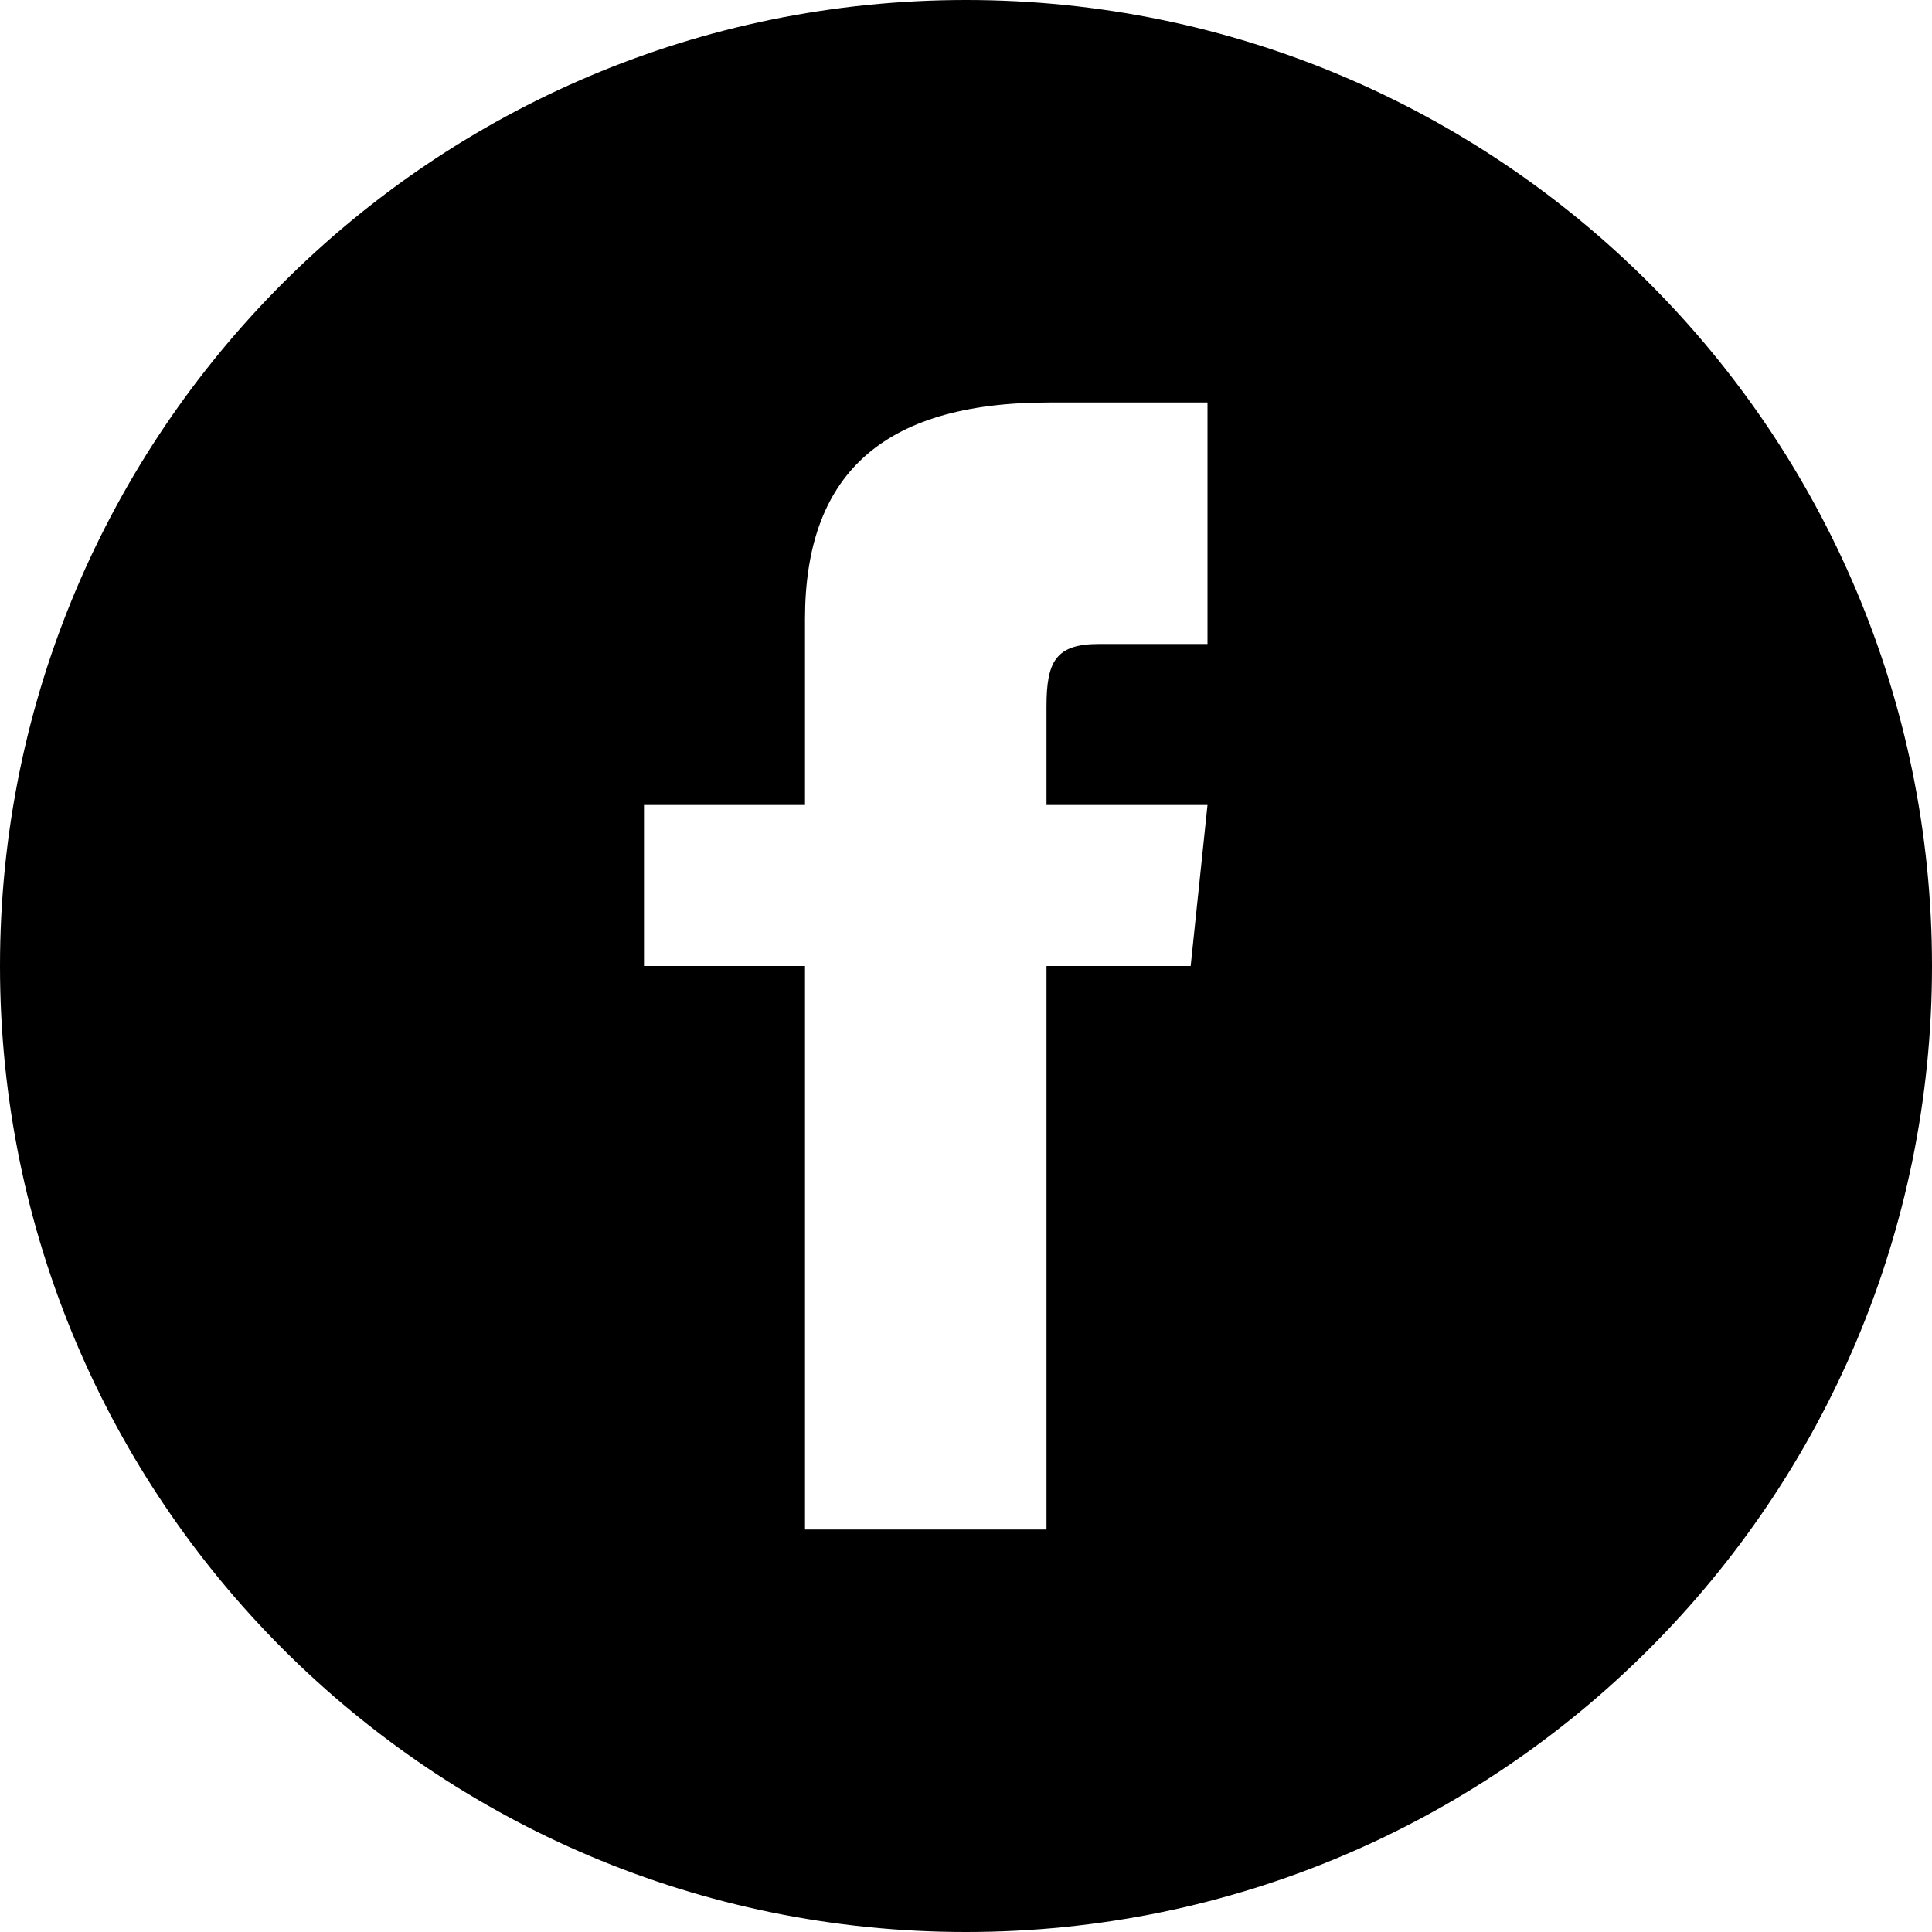
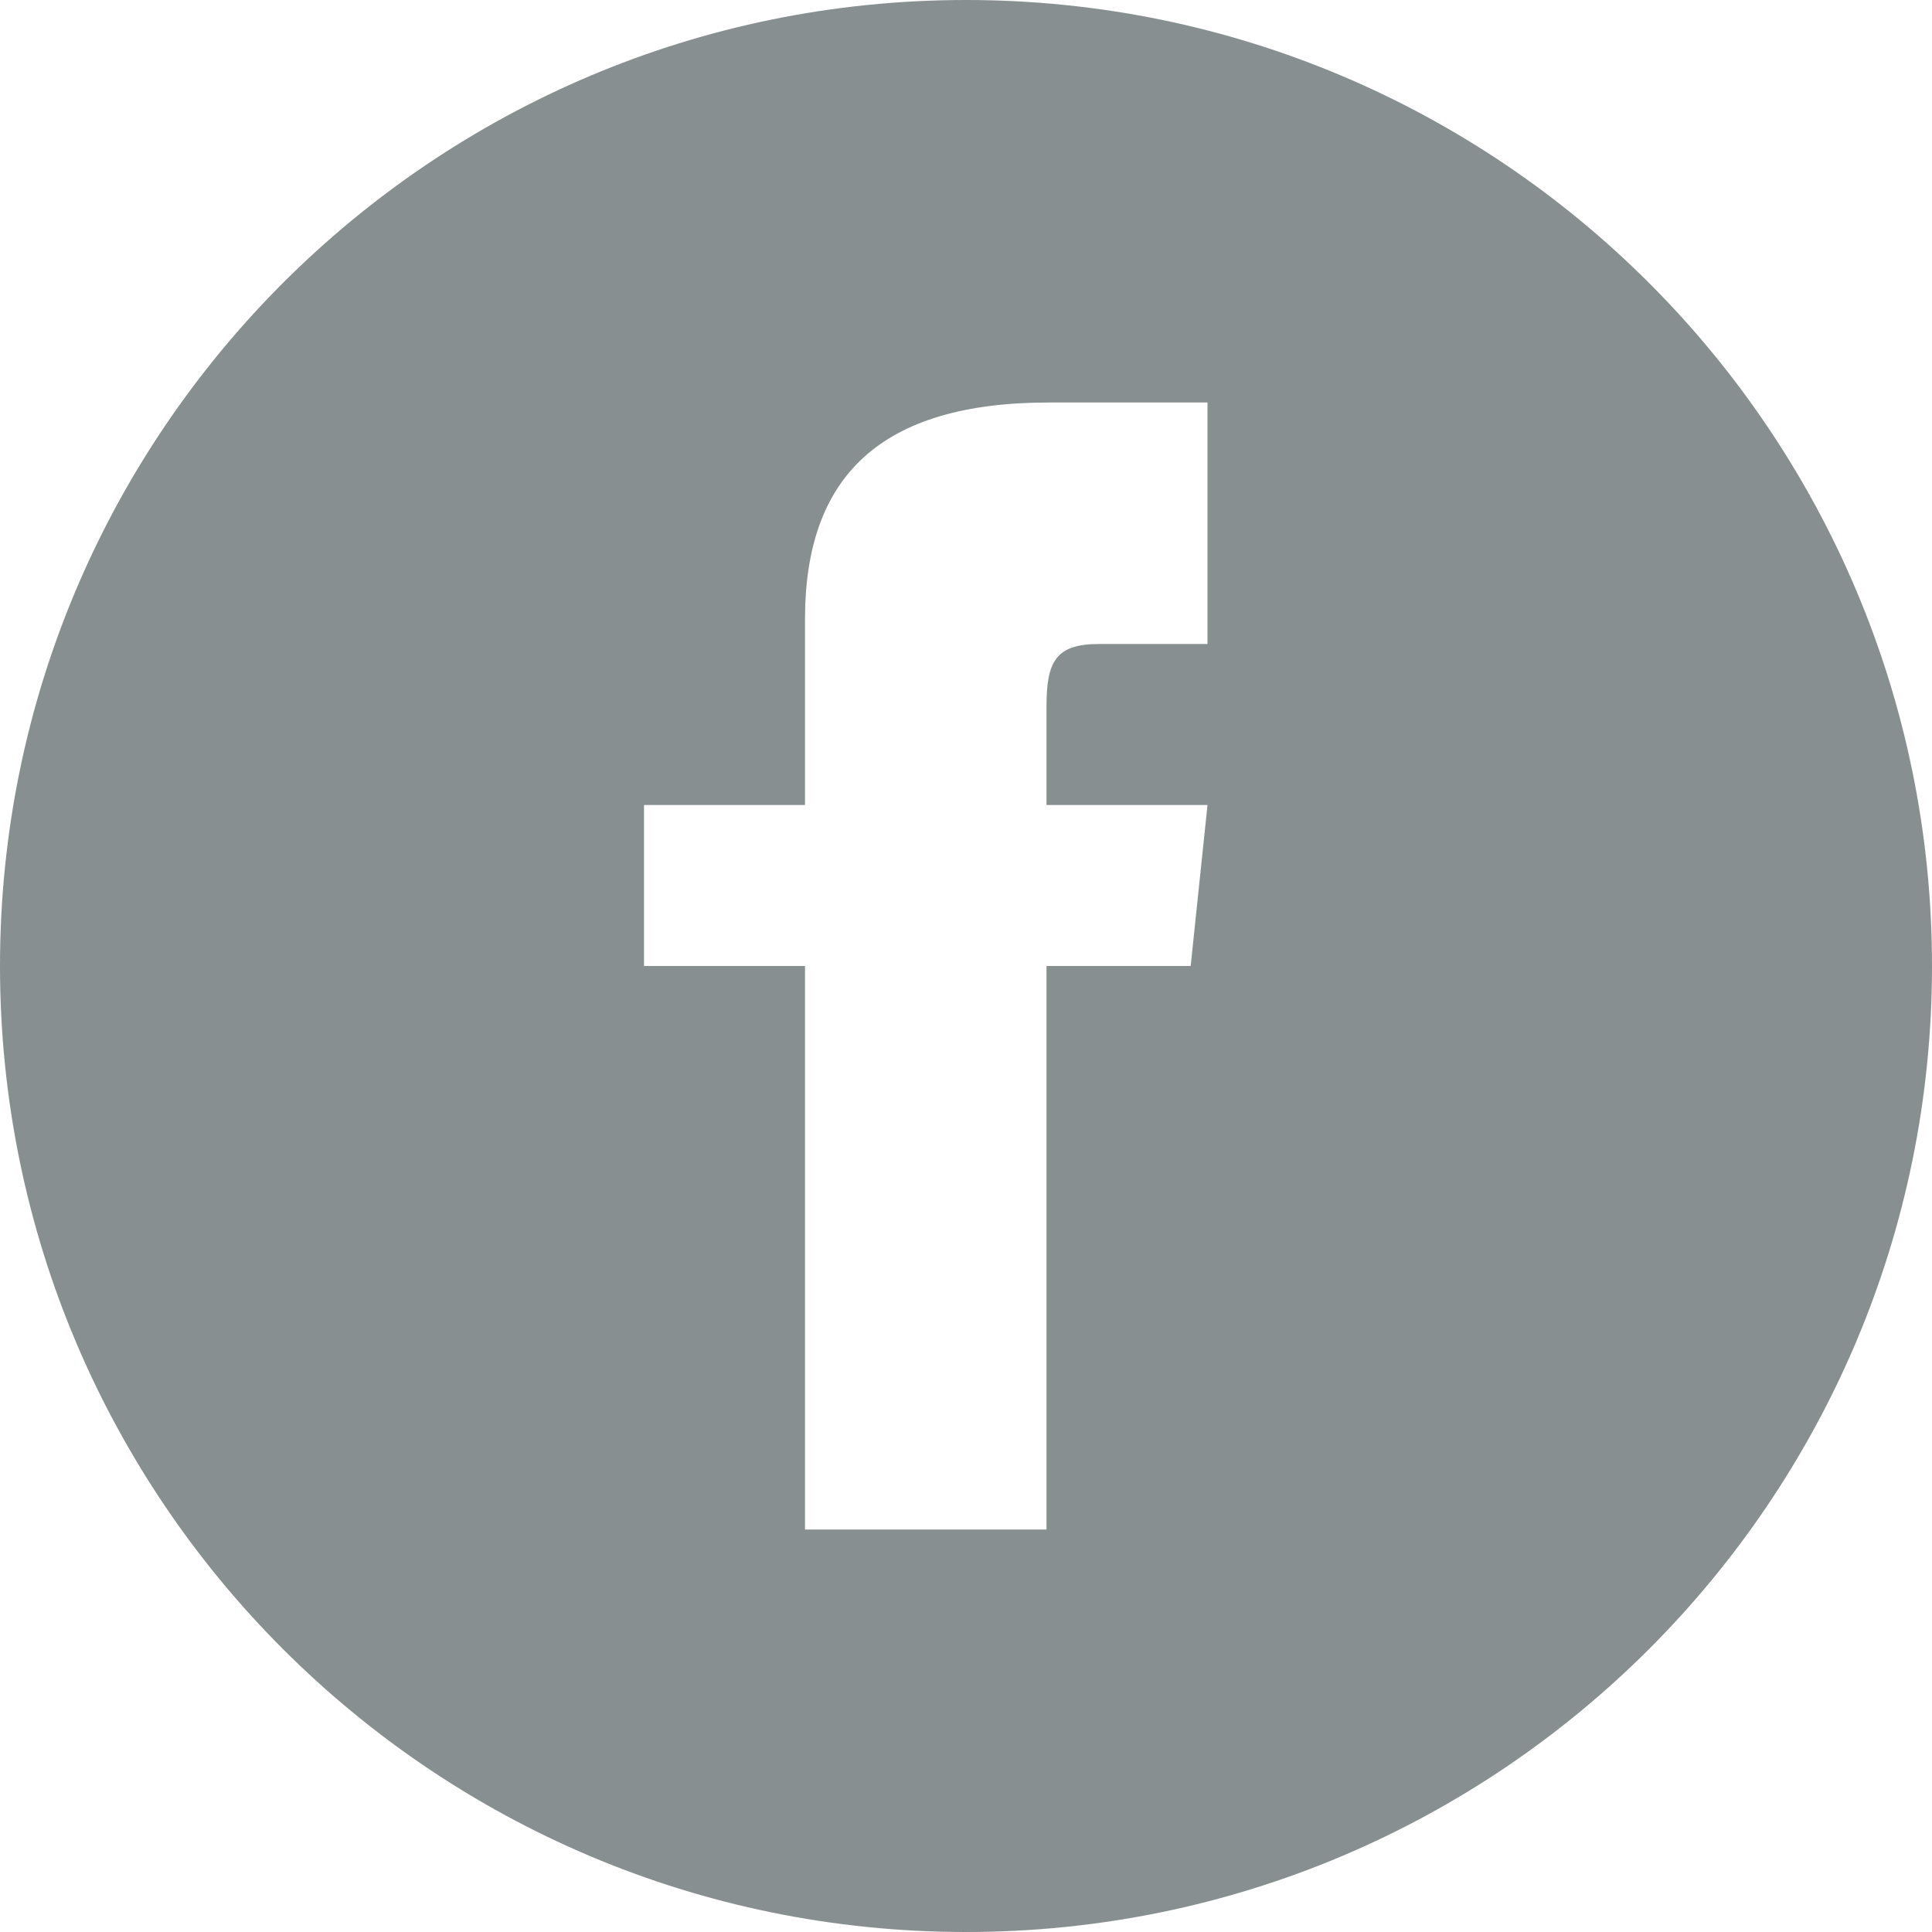
- <svg xmlns="http://www.w3.org/2000/svg" width="24" height="24" viewBox="0 0 24 24">
+ <svg xmlns="http://www.w3.org/2000/svg" width="24" height="24" viewBox="0 0 24 24" fill="#888f91">
  <path d="M12 0c-6.627 0-12 5.373-12 12s5.373 12 12 12 12-5.373 12-12-5.373-12-12-12zm3 8h-1.35c-.538 0-.65.221-.65.778v1.222h2l-.209 2h-1.791v7h-3v-7h-2v-2h2v-2.308c0-1.769.931-2.692 3.029-2.692h1.971v3z" />
</svg>
